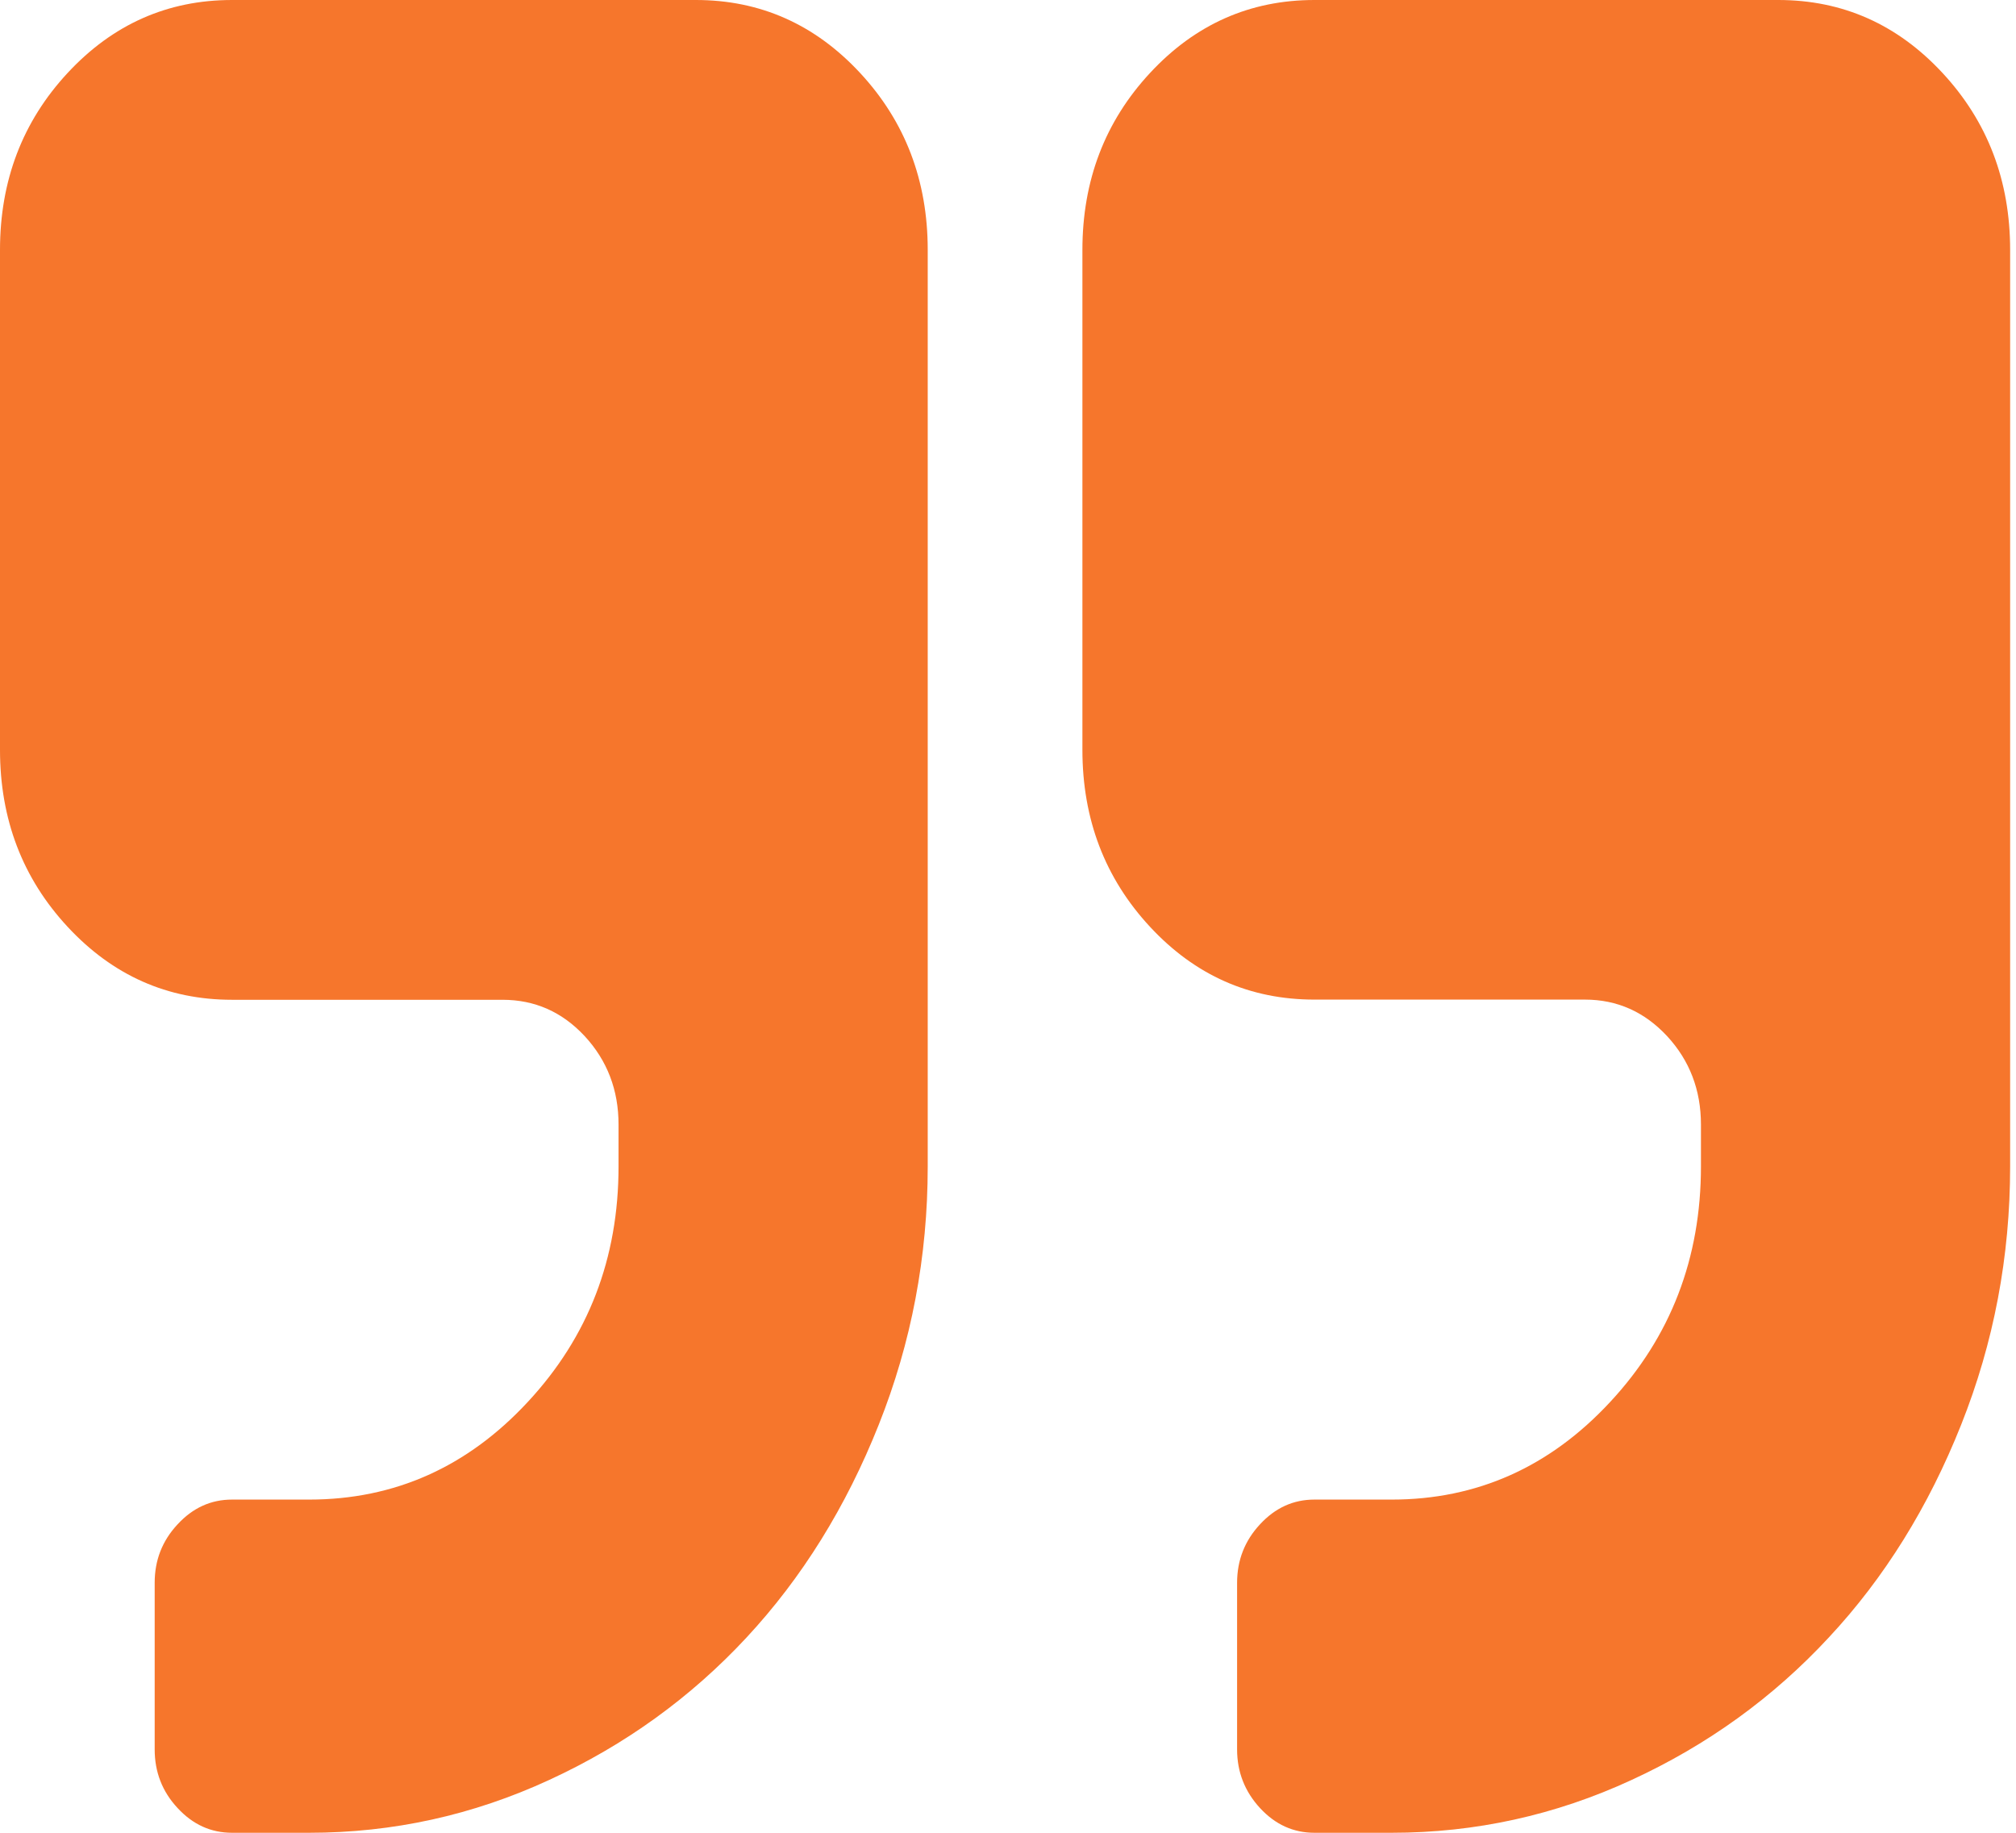
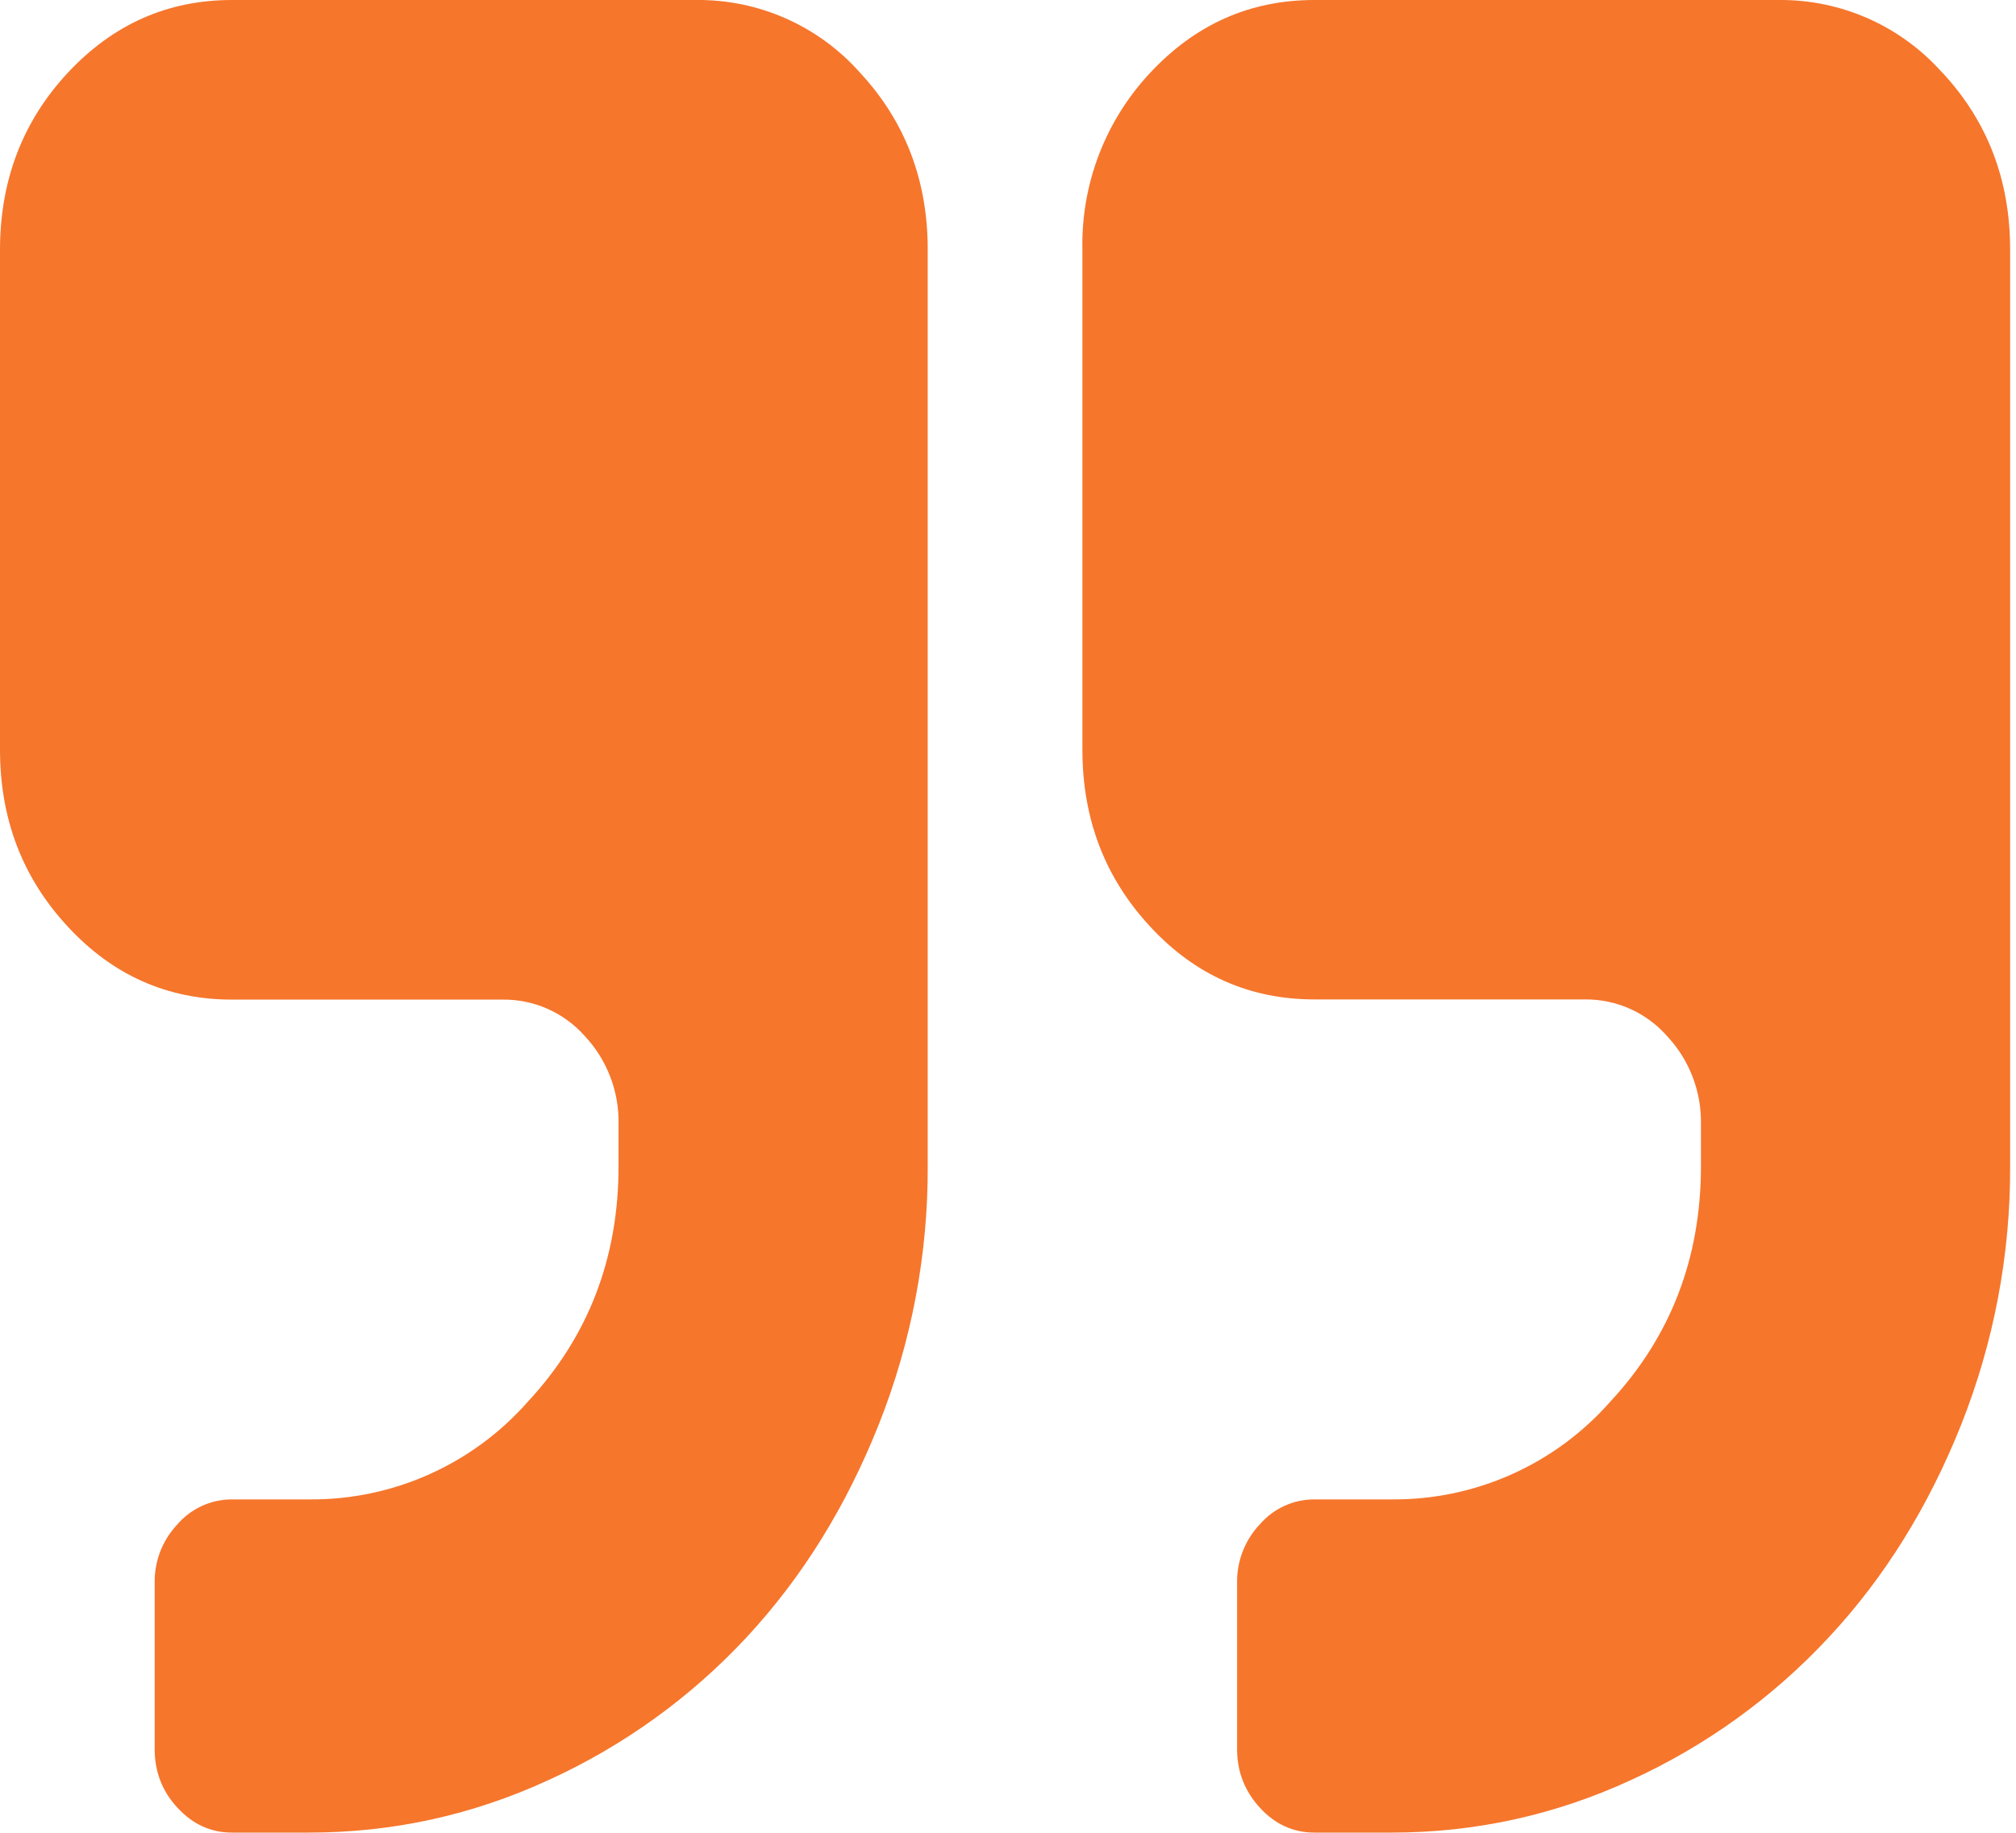
- <svg xmlns="http://www.w3.org/2000/svg" width="11" height="10" viewBox="0 0 11 10" fill="none">
-   <path d="M3.797 0H1.266C0.914 0 0.615 0.133 0.369 0.398C0.123 0.663 0 0.985 0 1.364V4.091C0 4.47 0.123 4.792 0.369 5.057C0.615 5.322 0.914 5.455 1.266 5.455H2.742C2.918 5.455 3.067 5.521 3.19 5.653C3.313 5.786 3.375 5.947 3.375 6.136V6.364C3.375 6.866 3.21 7.294 2.88 7.649C2.551 8.004 2.153 8.182 1.687 8.182H1.266C1.151 8.182 1.052 8.227 0.969 8.317C0.885 8.407 0.844 8.513 0.844 8.636V9.545C0.844 9.668 0.885 9.775 0.969 9.865C1.052 9.955 1.151 10 1.266 10H1.687C2.144 10 2.58 9.904 2.996 9.712C3.411 9.521 3.77 9.261 4.073 8.935C4.377 8.608 4.617 8.221 4.795 7.773C4.973 7.326 5.062 6.856 5.062 6.364V1.364C5.062 0.985 4.939 0.663 4.693 0.398C4.447 0.133 4.148 0 3.797 0Z" fill="#F6762C" />
-   <path d="M10.599 0.398C10.353 0.133 10.054 0 9.703 0H7.172C6.82 0 6.521 0.133 6.275 0.398C6.029 0.663 5.906 0.985 5.906 1.364V4.091C5.906 4.47 6.029 4.792 6.275 5.057C6.521 5.322 6.82 5.454 7.172 5.454H8.648C8.824 5.454 8.973 5.521 9.096 5.653C9.219 5.786 9.281 5.947 9.281 6.136V6.364C9.281 6.865 9.116 7.294 8.786 7.649C8.457 8.004 8.059 8.182 7.594 8.182H7.172C7.057 8.182 6.958 8.227 6.875 8.317C6.792 8.406 6.75 8.513 6.75 8.636V9.545C6.75 9.668 6.792 9.775 6.875 9.865C6.958 9.955 7.057 10 7.172 10H7.594C8.05 10 8.487 9.904 8.902 9.712C9.317 9.521 9.676 9.261 9.979 8.934C10.283 8.608 10.523 8.221 10.701 7.773C10.879 7.326 10.968 6.856 10.968 6.364V1.364C10.968 0.985 10.845 0.663 10.599 0.398Z" fill="#F6762C" />
+ <svg xmlns="http://www.w3.org/2000/svg" width="11" height="10" fill="none">
+   <path fill="#F6762C" d="M3.797 0H1.266C.914 0 .616.133.369.398.123.663 0 .985 0 1.364V4.09c0 .379.123.7.37.966.245.265.544.398.896.398h1.476a.59.59 0 0 1 .448.198.684.684 0 0 1 .185.483v.228c0 .502-.165.93-.495 1.285a1.57 1.57 0 0 1-1.193.533h-.421a.392.392 0 0 0-.297.135.454.454 0 0 0-.125.32v.908c0 .123.041.23.125.32.083.09.182.135.297.135h.421c.457 0 .893-.096 1.309-.288a3.396 3.396 0 0 0 1.077-.777c.304-.327.544-.714.722-1.162a3.78 3.78 0 0 0 .267-1.41v-5c0-.378-.123-.7-.369-.965A1.178 1.178 0 0 0 3.797 0ZM10.599.398A1.178 1.178 0 0 0 9.703 0H7.172c-.352 0-.65.133-.897.398a1.369 1.369 0 0 0-.369.966V4.09c0 .379.123.7.37.966.245.265.544.397.896.397h1.476a.59.59 0 0 1 .448.2.685.685 0 0 1 .185.482v.228c0 .501-.165.93-.495 1.285a1.57 1.57 0 0 1-1.192.533h-.422a.392.392 0 0 0-.297.135.454.454 0 0 0-.125.32v.908c0 .123.042.23.125.32.083.09.182.135.297.135h.422c.456 0 .893-.096 1.308-.288a3.397 3.397 0 0 0 1.077-.778c.304-.326.544-.713.722-1.16a3.78 3.78 0 0 0 .267-1.41v-5c0-.38-.123-.701-.369-.966Z" />
</svg>
